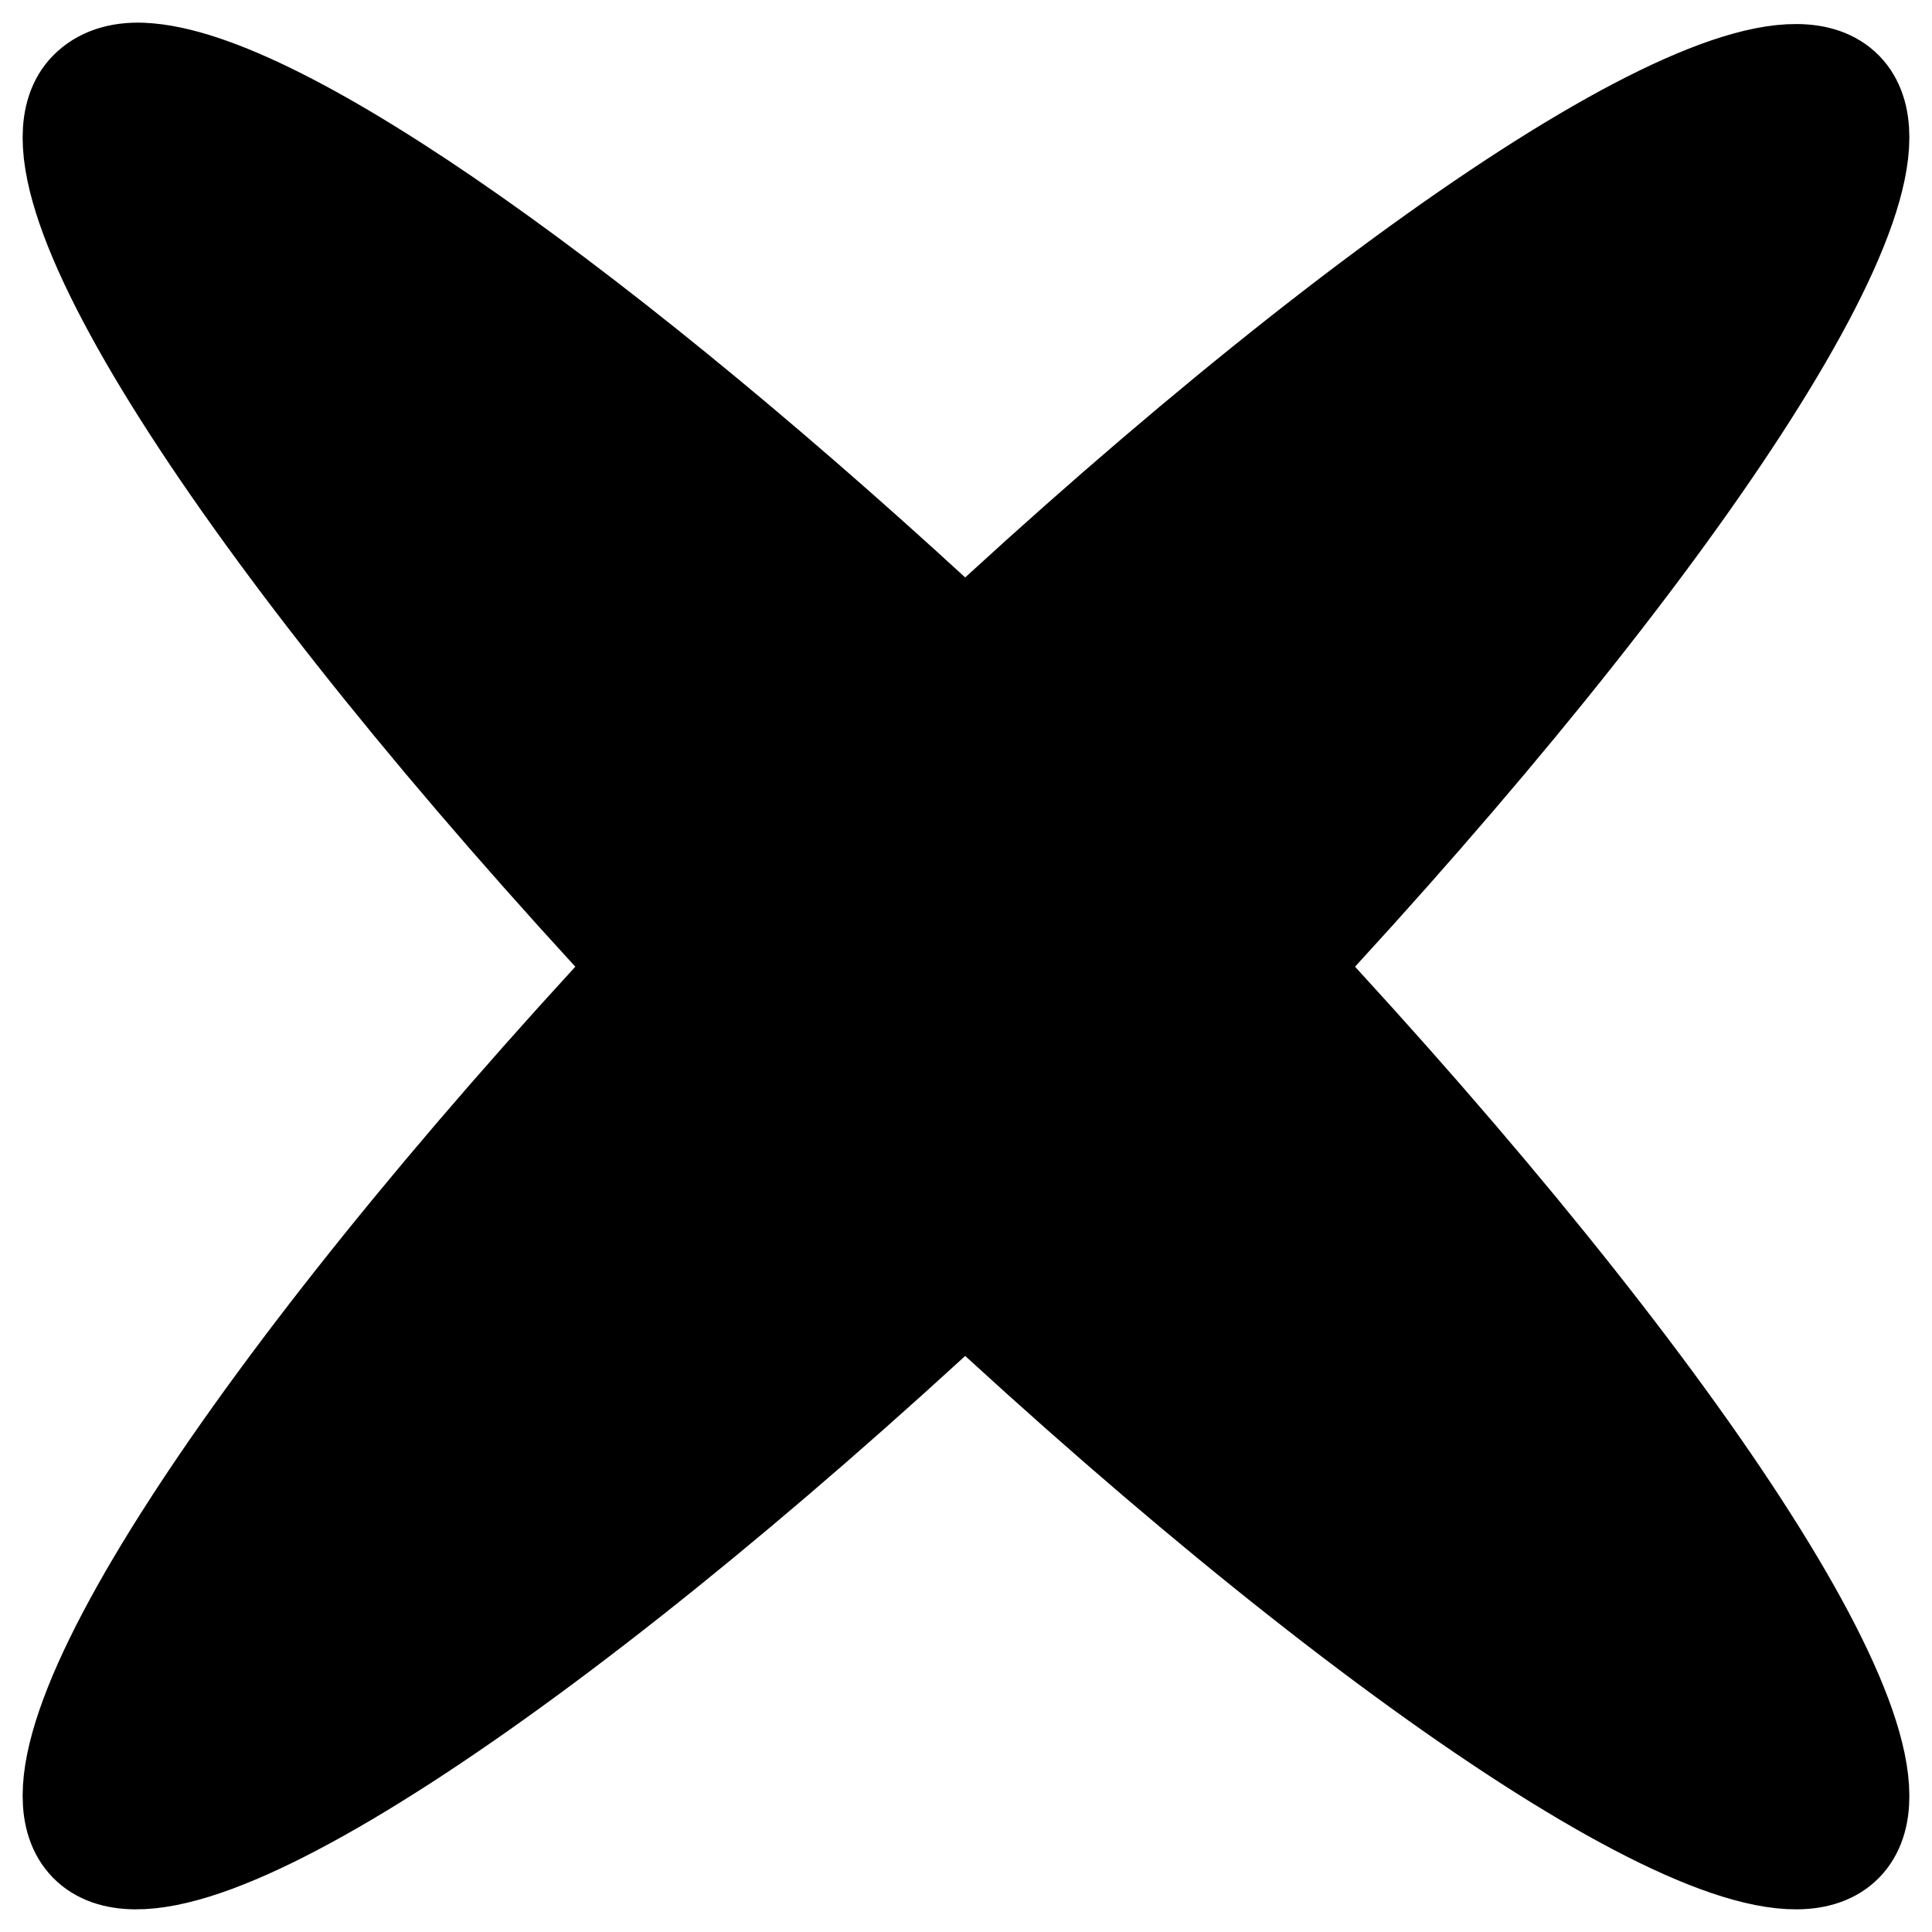
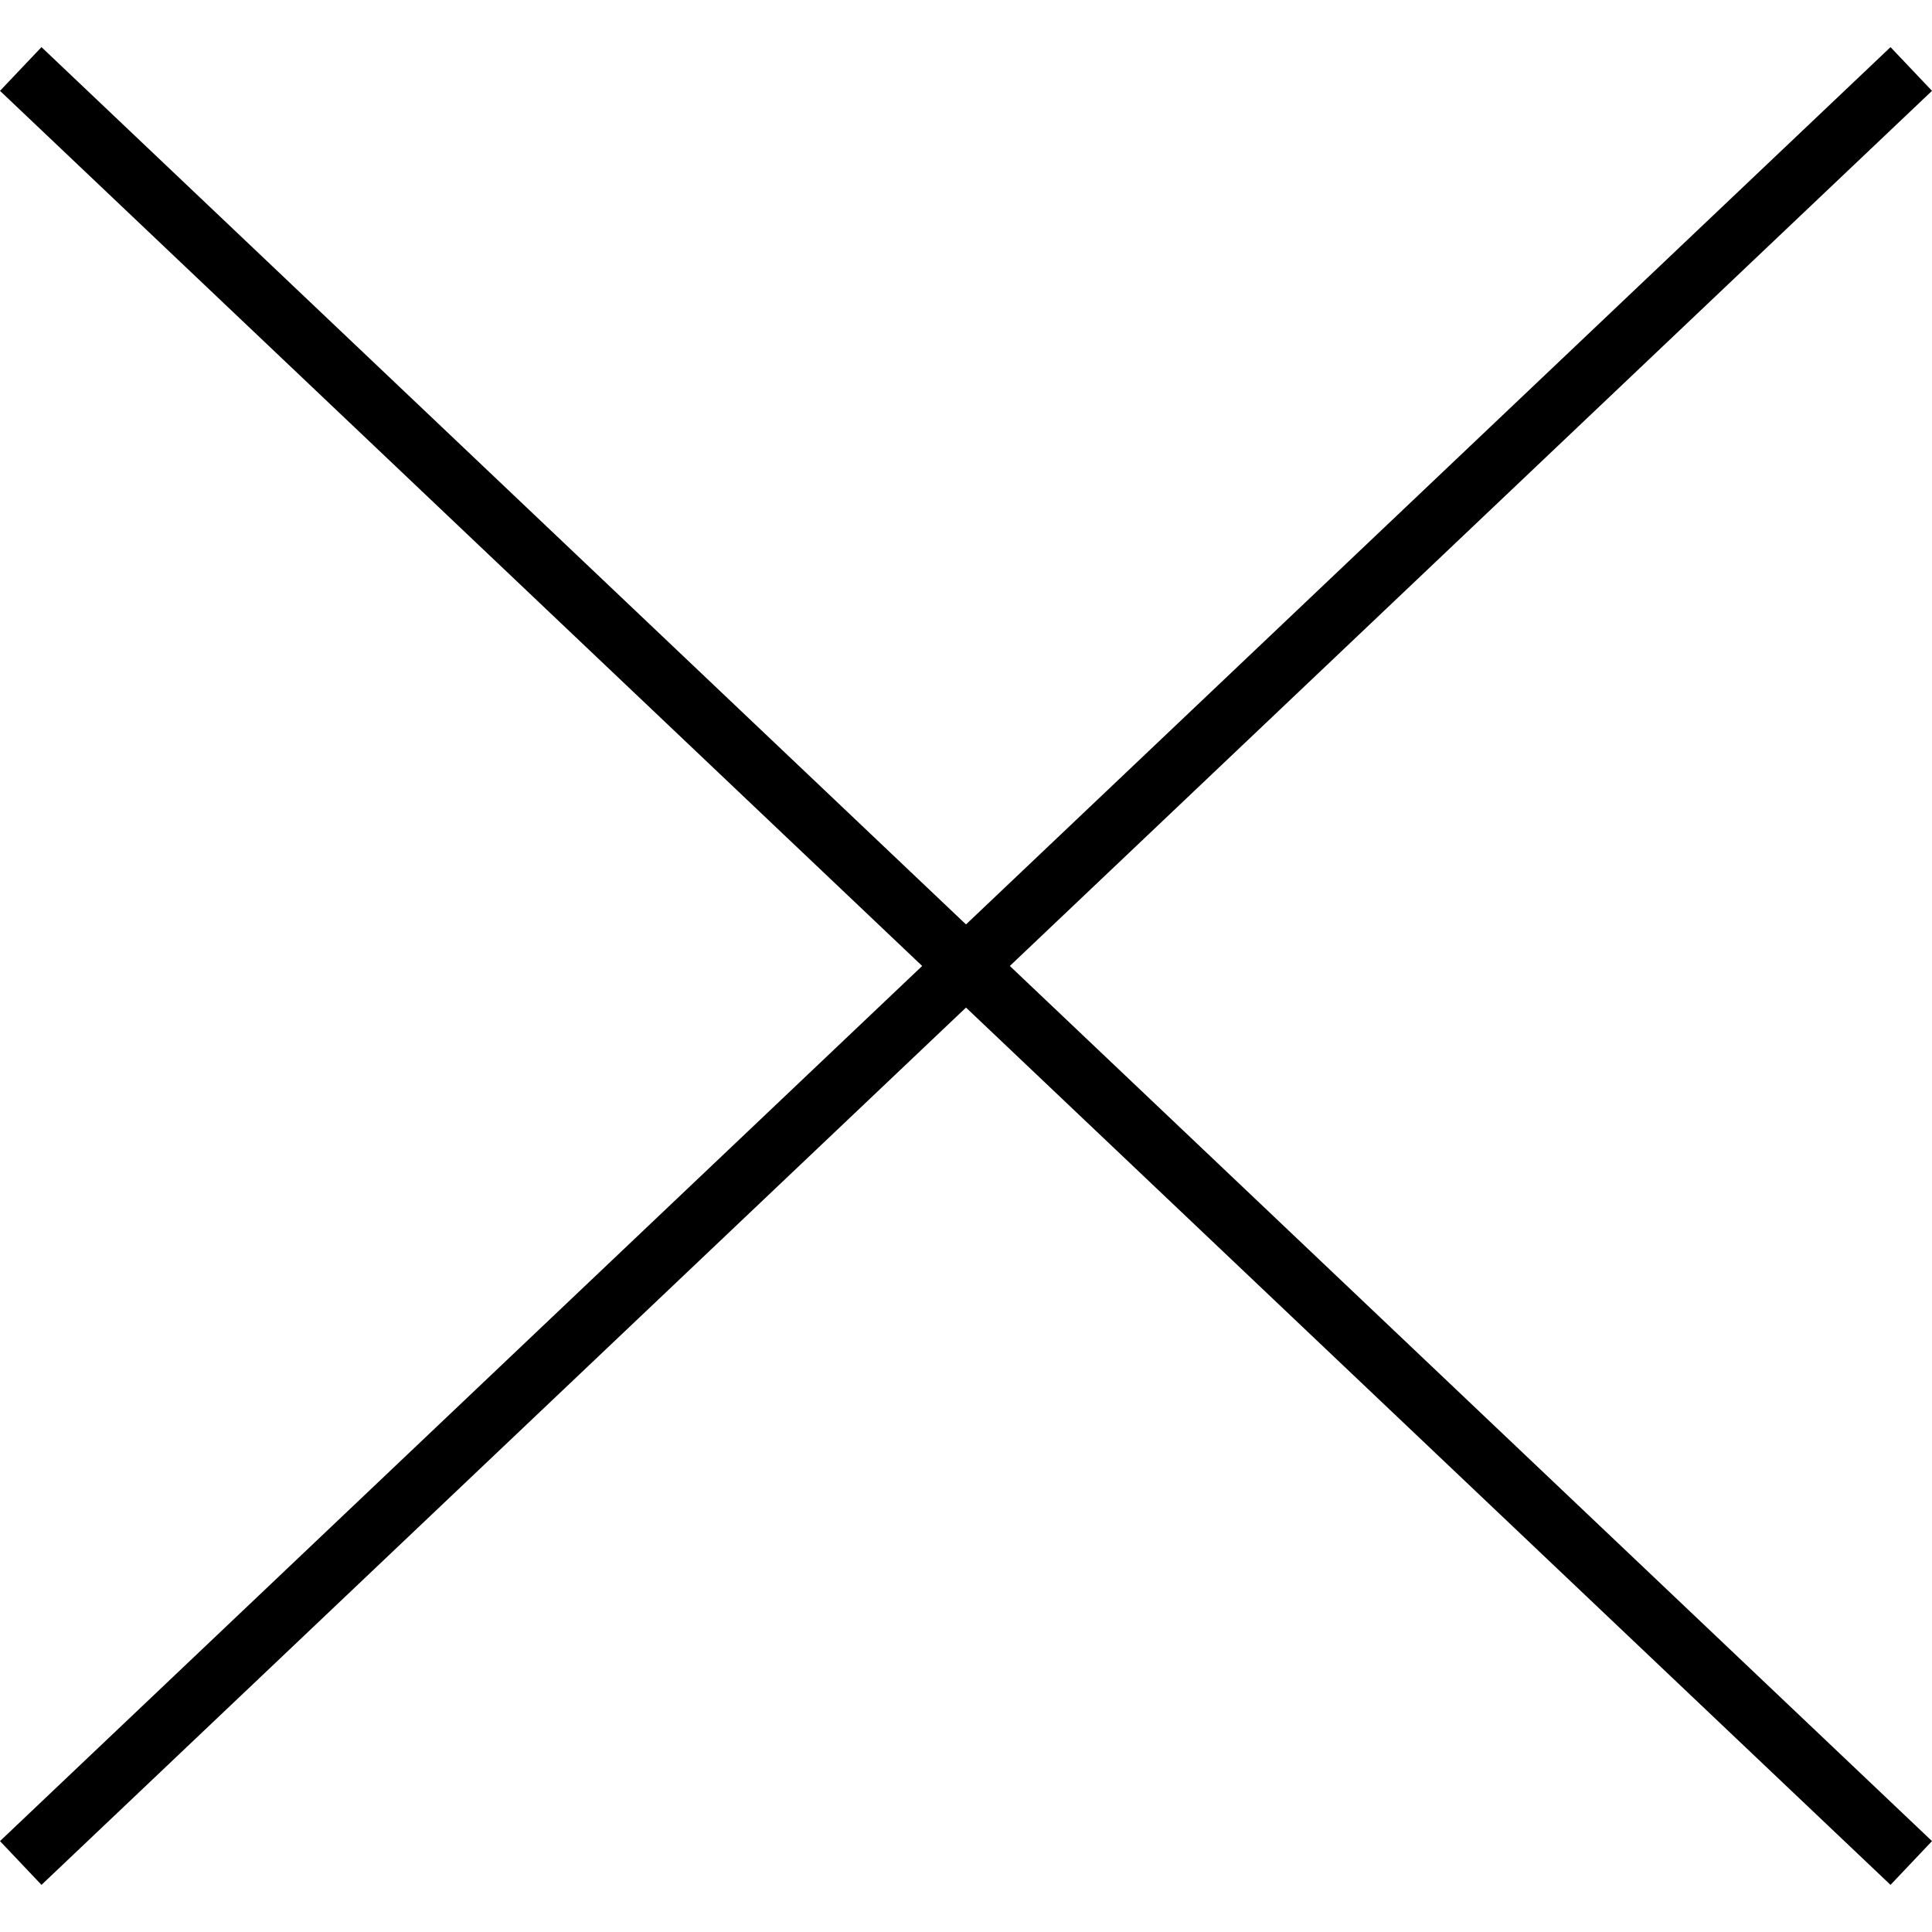
- <svg xmlns="http://www.w3.org/2000/svg" width="512" height="512" viewBox="0 0 512 512" id="svg3350" version="1.1">
-   <defs id="defs3352" />
-   <g id="layer1" transform="translate(0,-540.3622)">
-     <path id="path1602" style="fill:#000000;fill-rule:evenodd;stroke:#000000;stroke-width:29.072;stroke-linecap:round;stroke-linejoin:round" d="m 37.639,560.919 c -5.876,-0.233 -10.28,1.365 -13.234,4.387 C 3.535,586.653 69.123,685.881 172.265,796.549 69.124,907.216 3.538,1006.441 24.405,1027.782 45.343,1049.198 144.617,983.407 255.787,879.912 366.948,983.407 466.675,1049.198 487.616,1027.782 508.482,1006.441 442.441,907.216 339.299,796.549 442.441,685.881 508.482,586.656 487.616,565.306 466.675,543.895 366.948,609.687 255.787,713.176 160.311,624.296 73.385,562.338 37.643,560.924 Z" />
+ <svg xmlns="http://www.w3.org/2000/svg" version="1.1" id="Layer_1" x="0px" y="0px" viewBox="0 0 512 512" xml:space="preserve" width="512" height="512">
+   <defs id="defs41" />
+   <g id="g6" transform="scale(1.000063)">
+     <g id="g4">
+       <polygon points="10.992,499.48 255.984,267 500.976,499.48 511.968,487.88 267.6,255.976 511.968,24.072 500.976,12.488 255.984,244.968 10.992,12.488 0,24.072 244.368,255.976 0,487.88 " id="polygon2" />
+     </g>
  </g>
+   <g id="g8" transform="matrix(1.000063,0,0,1.000063,0,7.9348878e-4)">
+ </g>
+   <g id="g10" transform="matrix(1.000063,0,0,1.000063,0,7.9348878e-4)">
+ </g>
+   <g id="g12" transform="matrix(1.000063,0,0,1.000063,0,7.9348878e-4)">
+ </g>
+   <g id="g14" transform="matrix(1.000063,0,0,1.000063,0,7.9348878e-4)">
+ </g>
+   <g id="g16" transform="matrix(1.000063,0,0,1.000063,0,7.9348878e-4)">
+ </g>
+   <g id="g18" transform="matrix(1.000063,0,0,1.000063,0,7.9348878e-4)">
+ </g>
+   <g id="g20" transform="matrix(1.000063,0,0,1.000063,0,7.9348878e-4)">
+ </g>
+   <g id="g22" transform="matrix(1.000063,0,0,1.000063,0,7.9348878e-4)">
+ </g>
+   <g id="g24" transform="matrix(1.000063,0,0,1.000063,0,7.9348878e-4)">
+ </g>
+   <g id="g26" transform="matrix(1.000063,0,0,1.000063,0,7.9348878e-4)">
+ </g>
+   <g id="g28" transform="matrix(1.000063,0,0,1.000063,0,7.9348878e-4)">
+ </g>
+   <g id="g30" transform="matrix(1.000063,0,0,1.000063,0,7.9348878e-4)">
+ </g>
+   <g id="g32" transform="matrix(1.000063,0,0,1.000063,0,7.9348878e-4)">
+ </g>
+   <g id="g34" transform="matrix(1.000063,0,0,1.000063,0,7.9348878e-4)">
+ </g>
+   <g id="g36" transform="matrix(1.000063,0,0,1.000063,0,7.9348878e-4)">
+ </g>
</svg>
